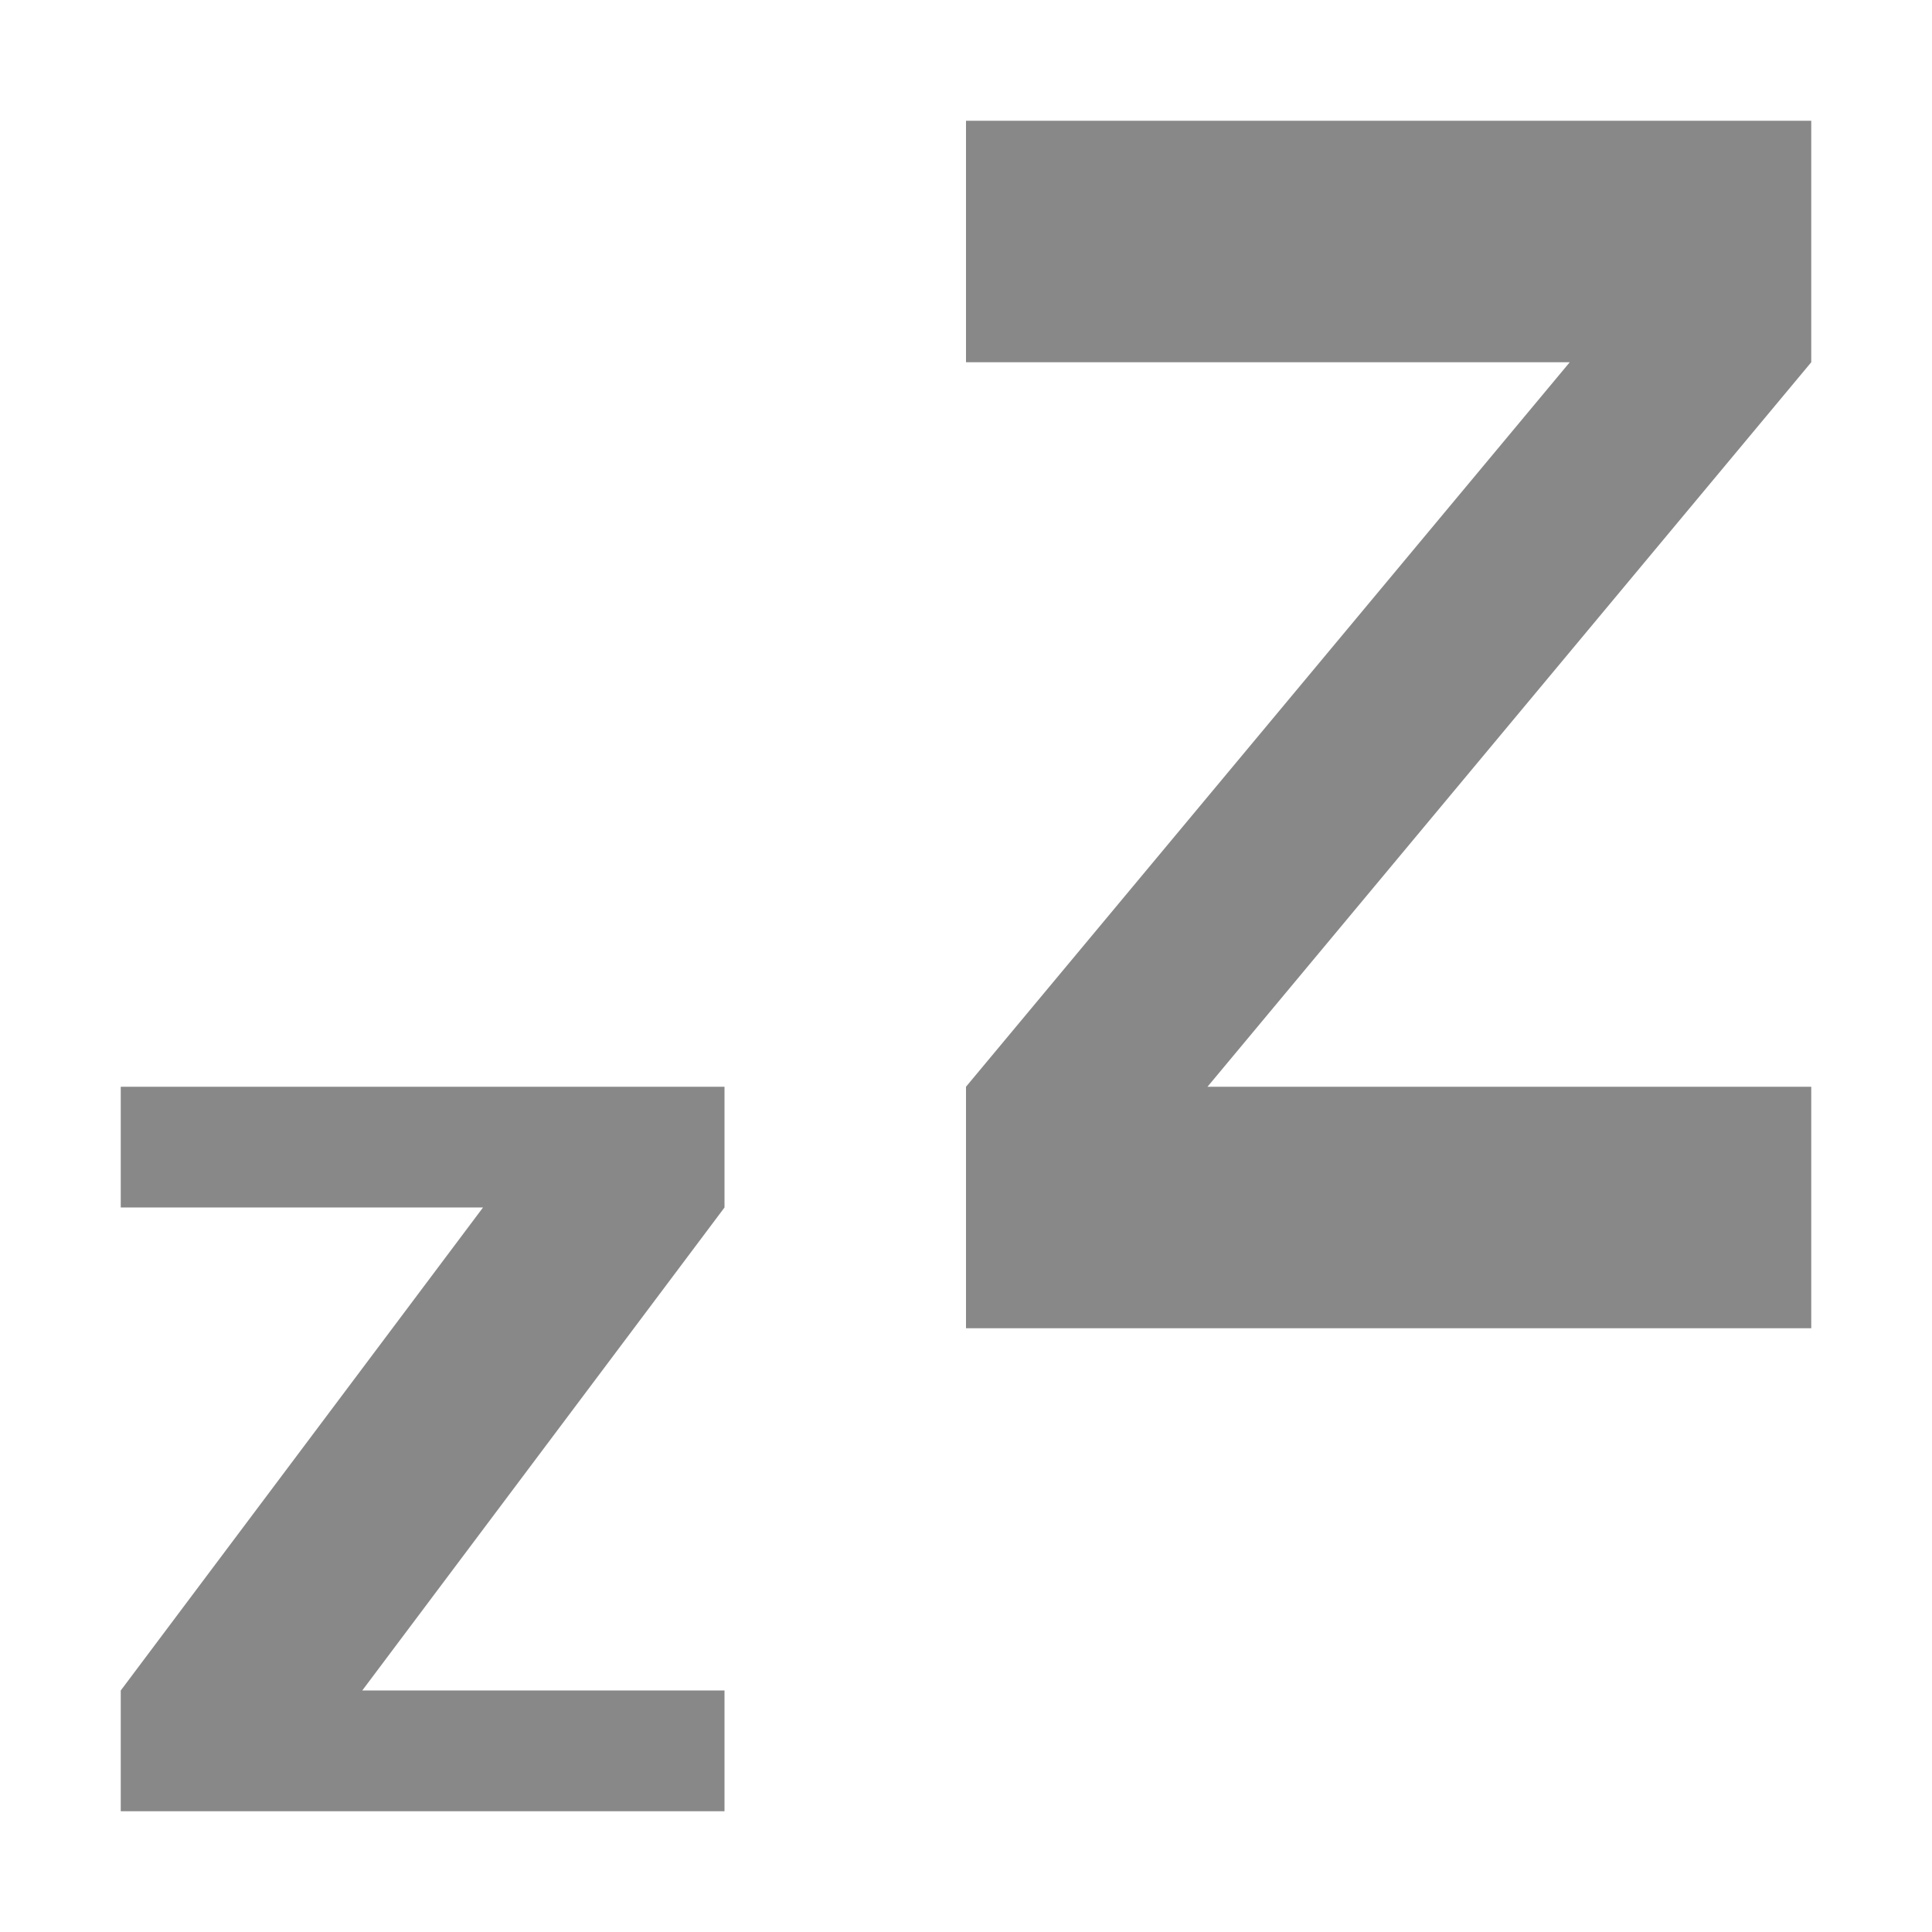
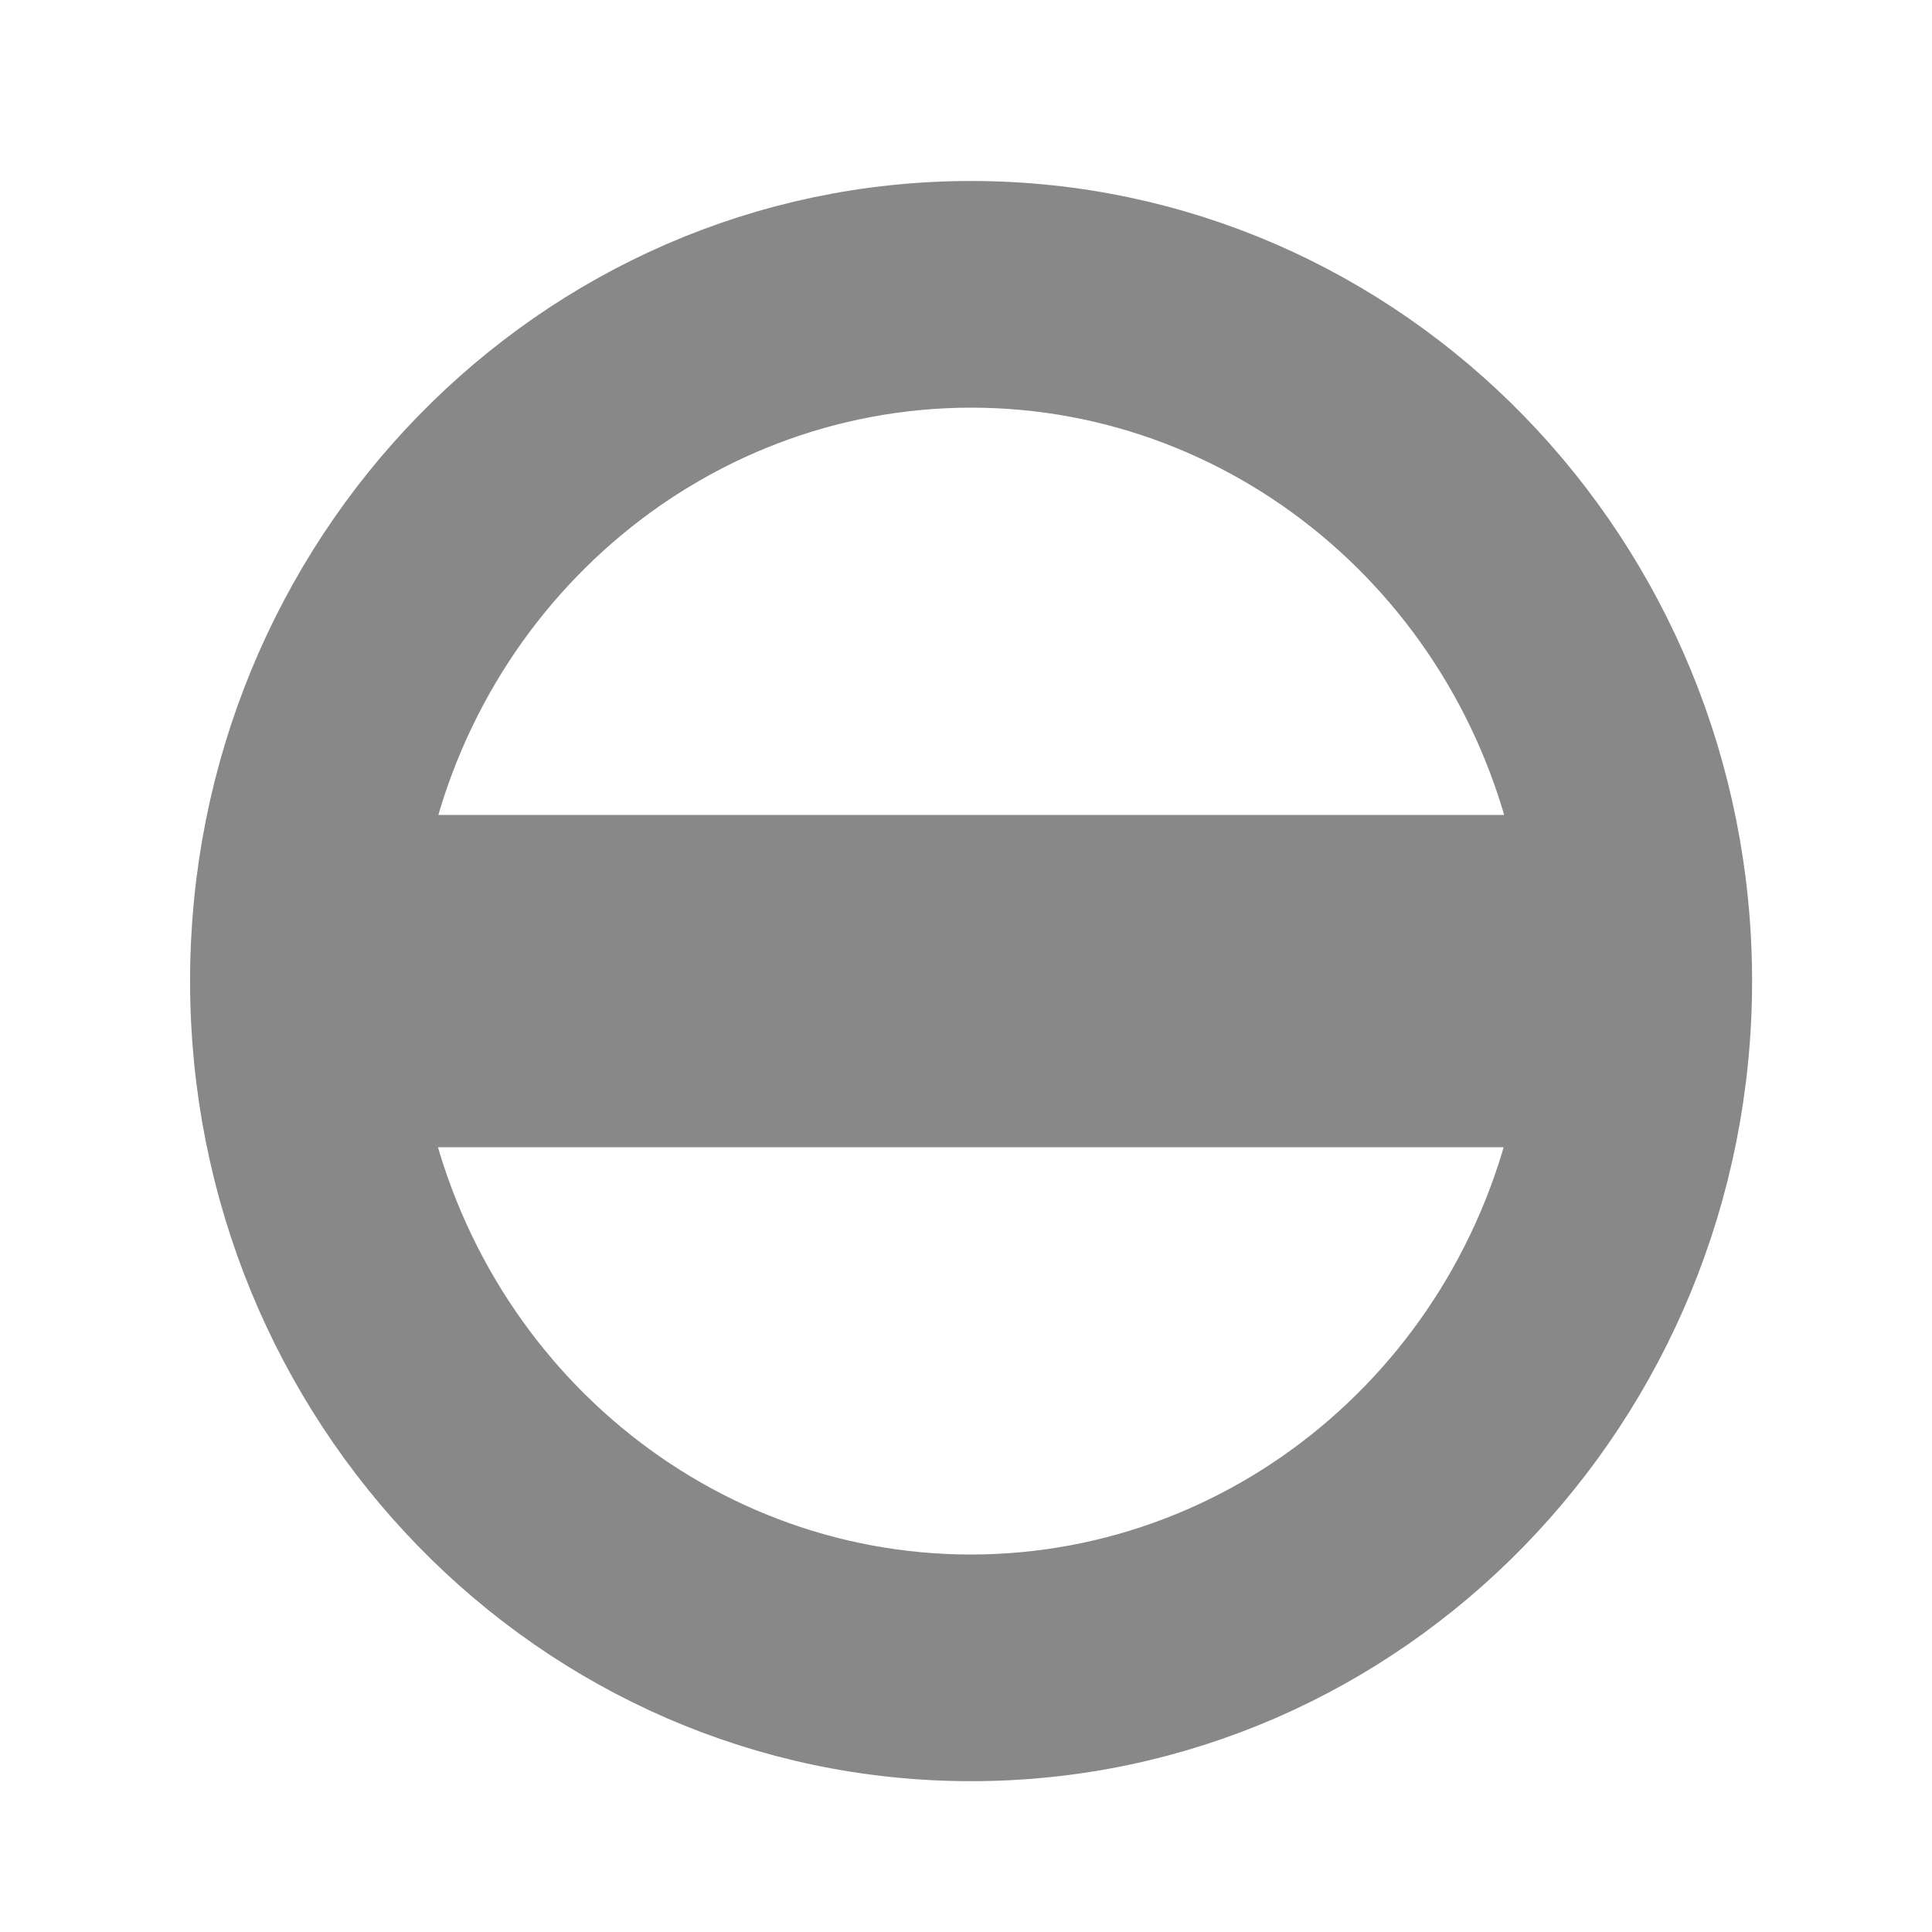
<svg xmlns="http://www.w3.org/2000/svg" width="16" height="16" viewBox="0 0 16 16" version="1.1" id="svg8">
  <defs id="defs2" />
  <g id="layer1" transform="translate(0,-1106.52)">
-     <path style="opacity:1;fill:#888888;fill-opacity:1;stroke:none;stroke-width:1.002;stroke-linecap:round;stroke-linejoin:round;stroke-miterlimit:4;stroke-dasharray:none;stroke-opacity:0.032" d="m 8,1107.52 3e-7,2 H 13 l -5,6 v 2 h 7 v -2 h -5 l 5,-6 v -2 z" id="rect817" />
-     <path style="opacity:1;fill:#888888;fill-opacity:1;stroke:none;stroke-width:1.002;stroke-linecap:round;stroke-linejoin:round;stroke-miterlimit:4;stroke-dasharray:none;stroke-opacity:0.032" d="m 1,1115.52 v 1 h 3 l -3,4 v 1 h 5 v -1 H 3 l 3,-4 v -1 z" id="rect817-3" />
+     <path style="opacity:1;fill:#888888;fill-opacity:1;stroke:#888888;stroke-width:1.002;stroke-linecap:round;stroke-linejoin:round;stroke-miterlimit:4;stroke-dasharray:none;stroke-opacity:1" d="m 8.042,1108.52 a 5.967,6.125 0 0 0 -5.967,6.125 5.967,6.125 0 0 0 5.967,6.125 5.967,6.125 0 0 0 5.967,-6.125 5.967,6.125 0 0 0 -5.967,-6.125 z m 0,0.875 a 5.115,5.25 0 0 1 5.042,4.375 H 3.003 a 5.115,5.25 0 0 1 5.038,-4.375 z M 3,1115.52 H 13.08 A 5.115,5.25 0 0 1 8.042,1119.895 5.115,5.25 0 0 1 3,1115.52 Z" id="path815" />
  </g>
</svg>
